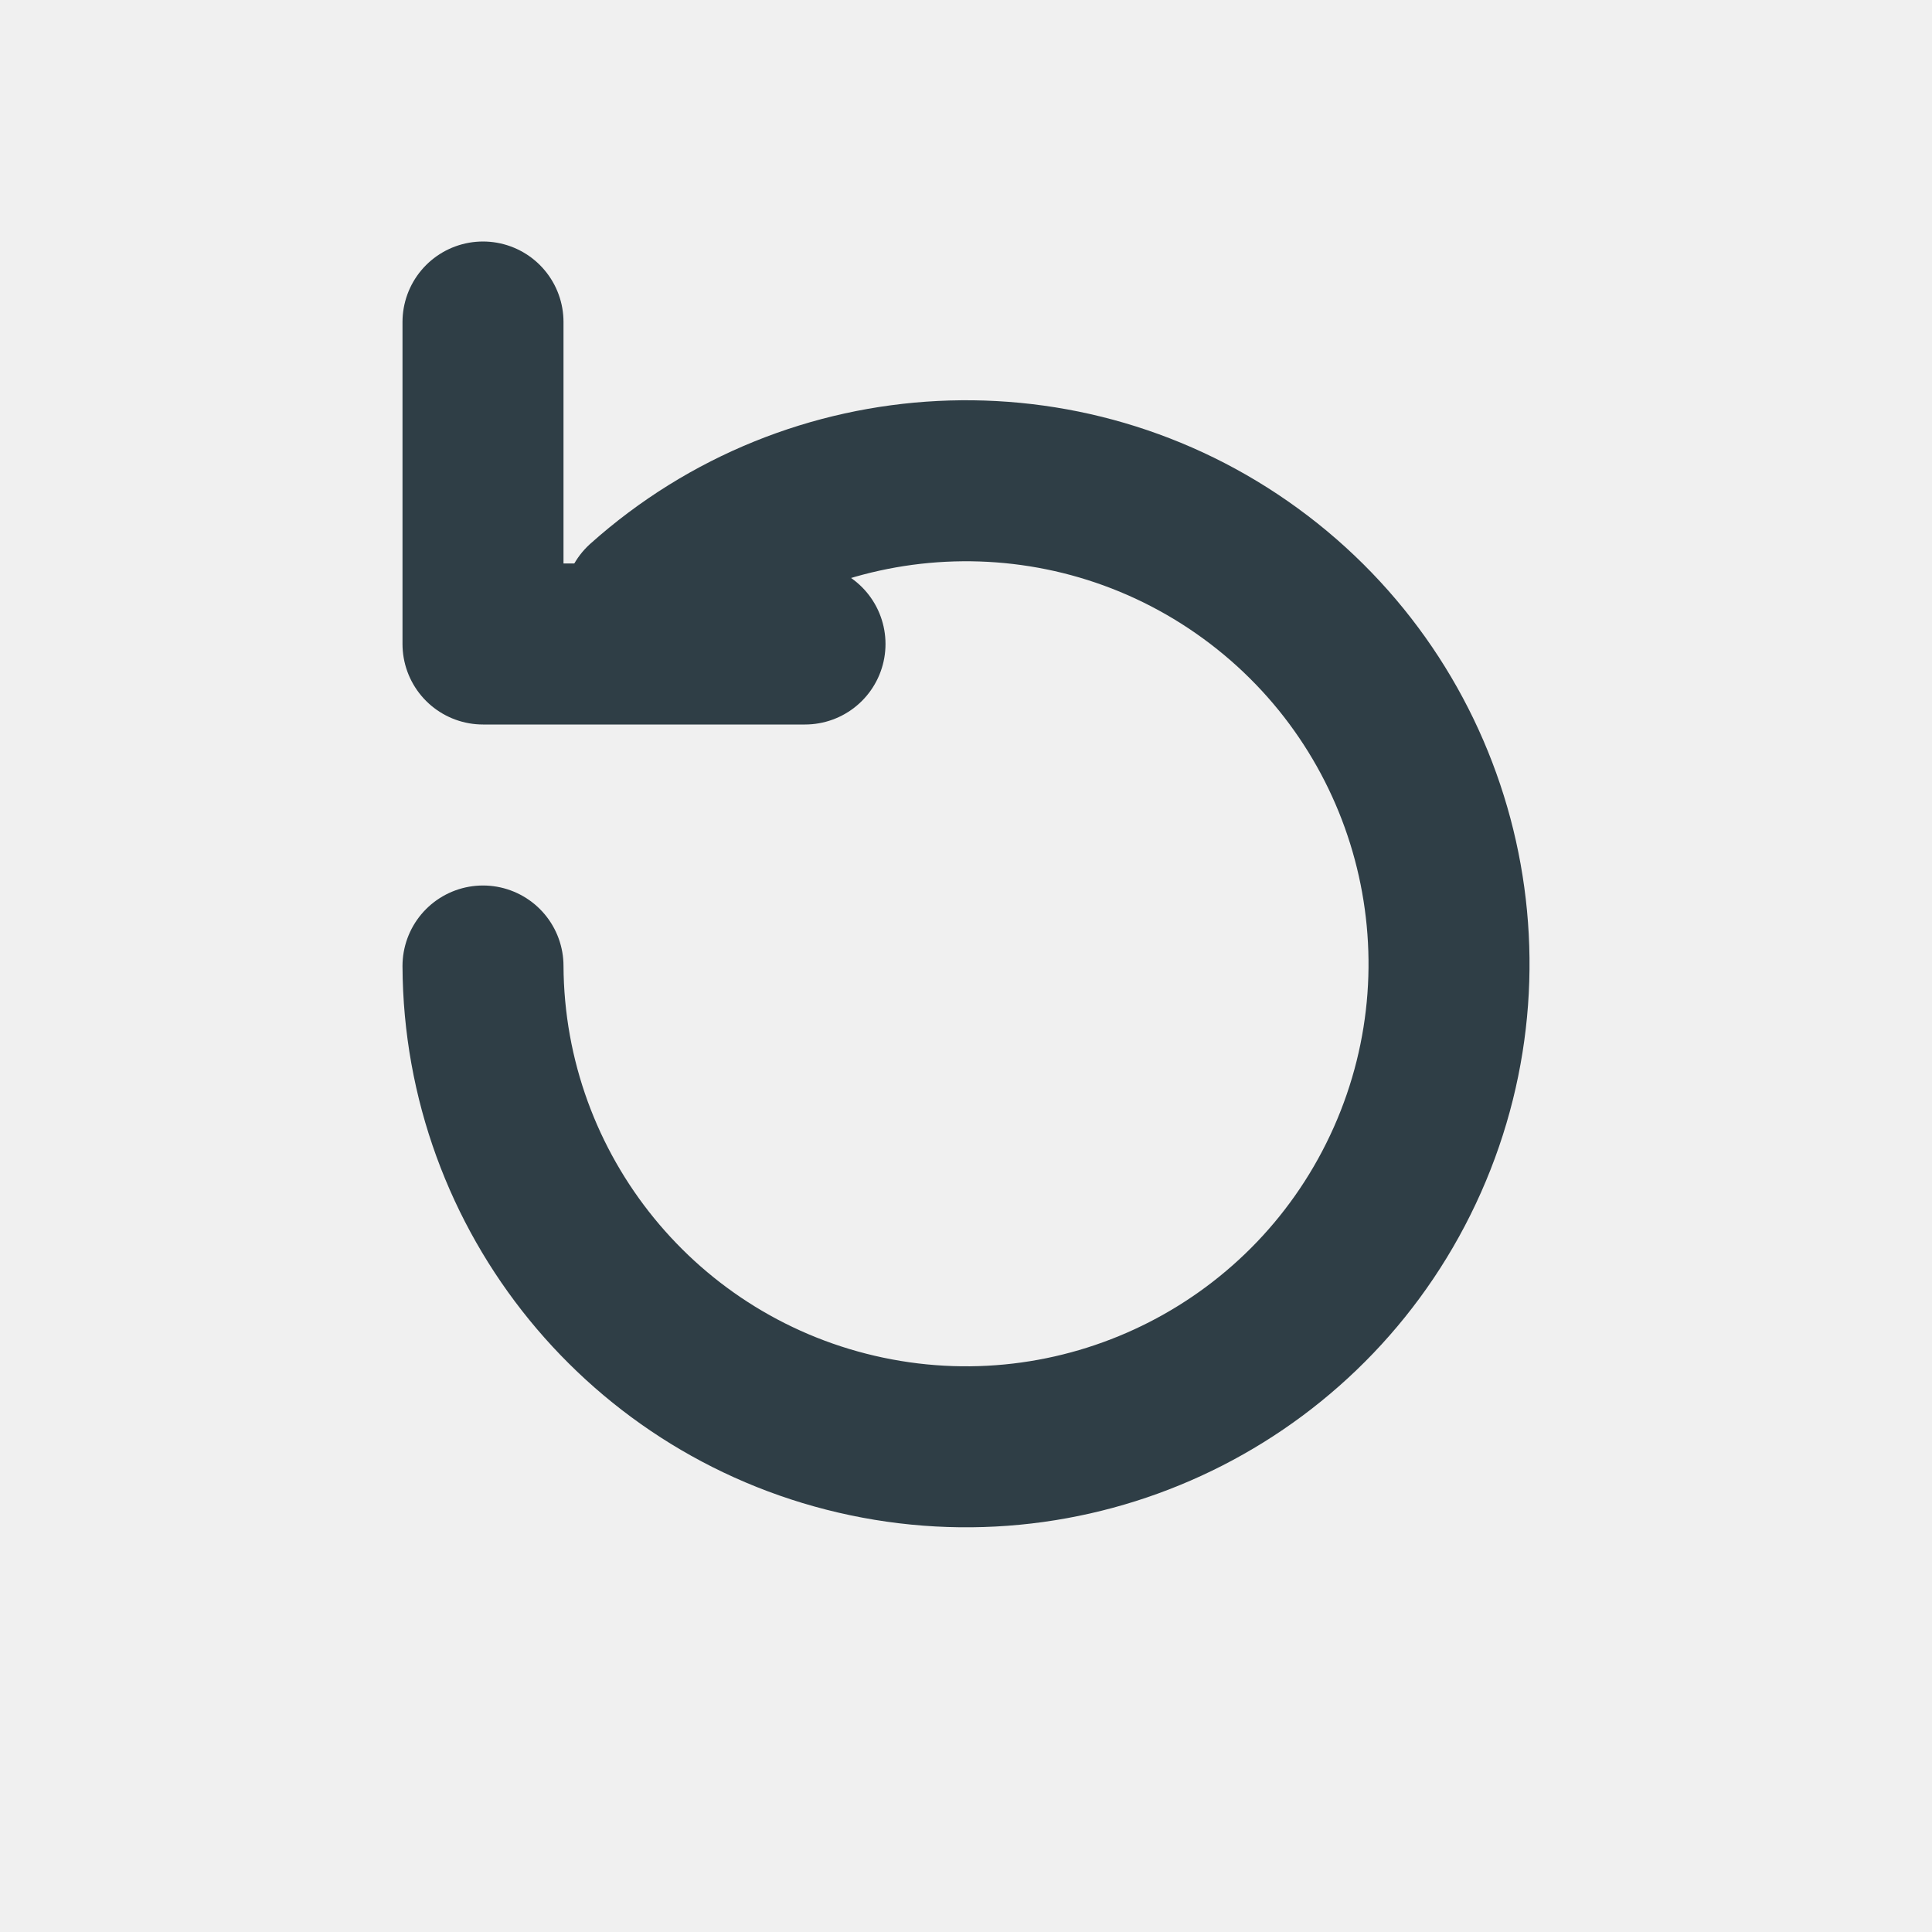
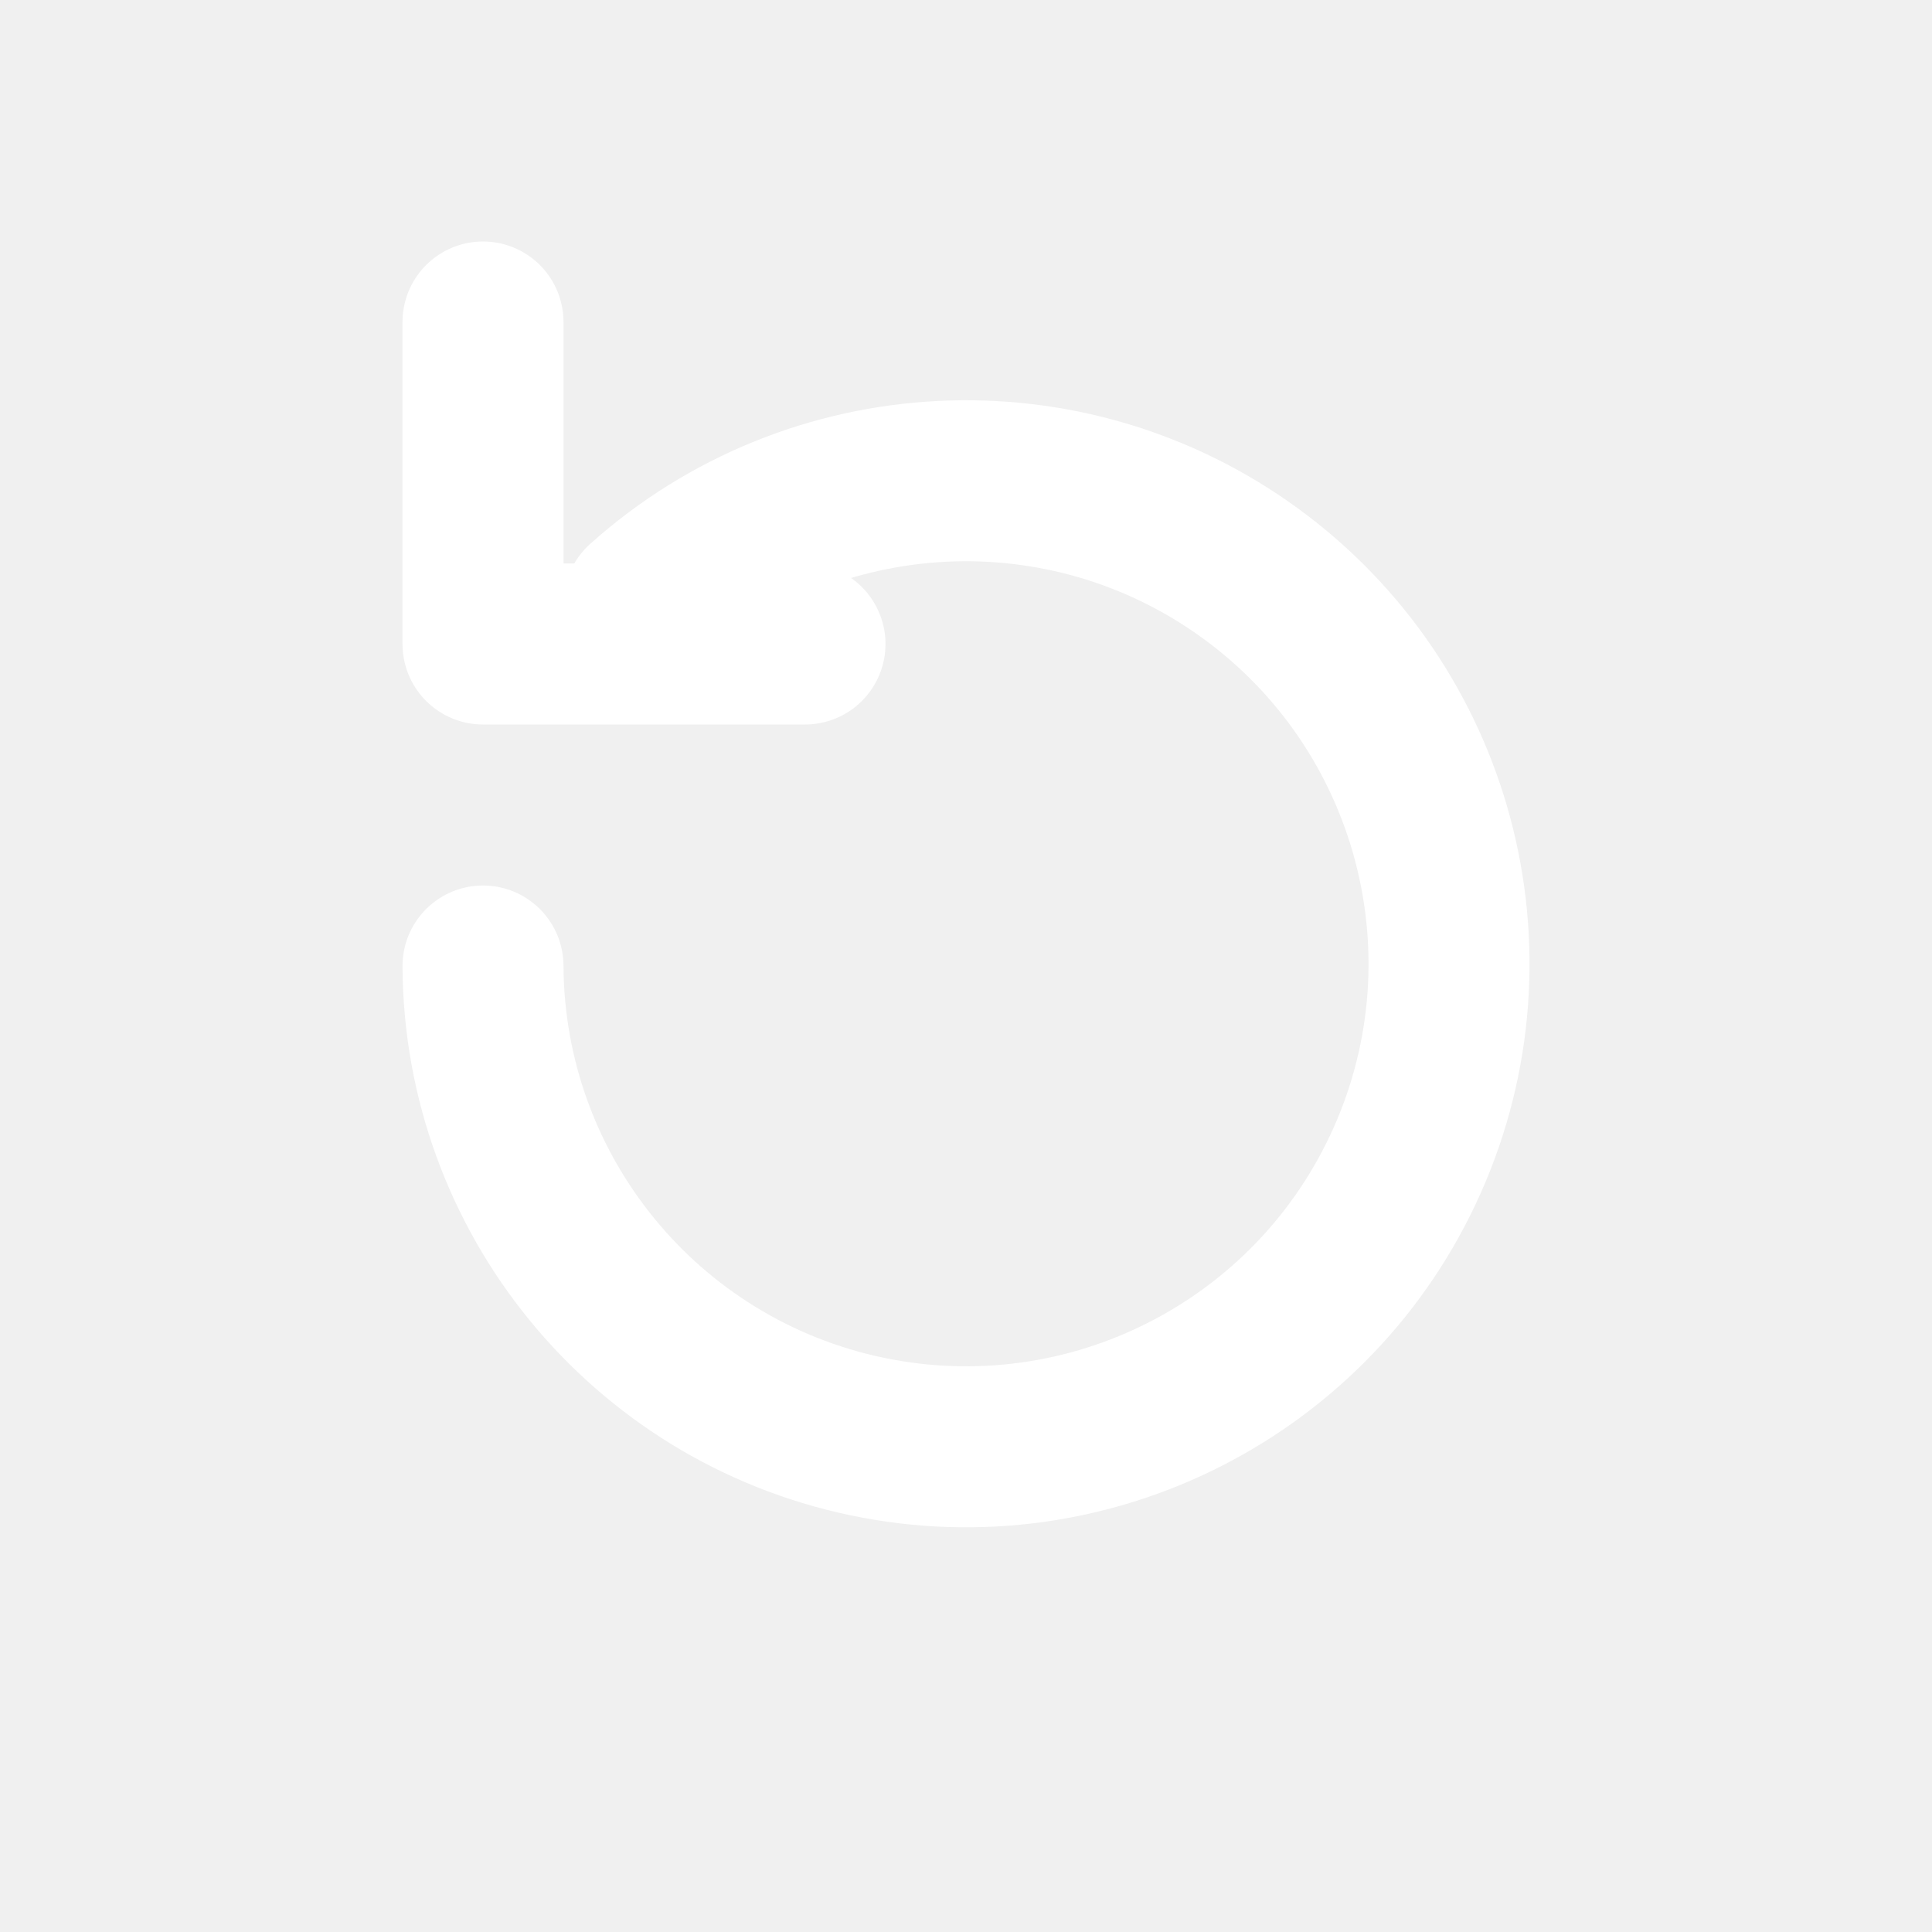
<svg xmlns="http://www.w3.org/2000/svg" width="24" height="24" viewBox="0 0 24 24" fill="none">
-   <path d="M6 12a6 6 0 1 0 2-4.5" stroke="#2F3E46" stroke-width="2" stroke-linecap="round" stroke-linejoin="round" />
-   <path d="M6 4v4h4" stroke="#2F3E46" stroke-width="2" stroke-linecap="round" stroke-linejoin="round" />
+   <path d="M6 12a6 6 0 1 0 2-4.5" stroke="#FFFFFF" stroke-width="2" stroke-linecap="round" stroke-linejoin="round" />
+   <path d="M6 4v4h4" stroke="#FFFFFF" stroke-width="2" stroke-linecap="round" stroke-linejoin="round" />
</svg>
